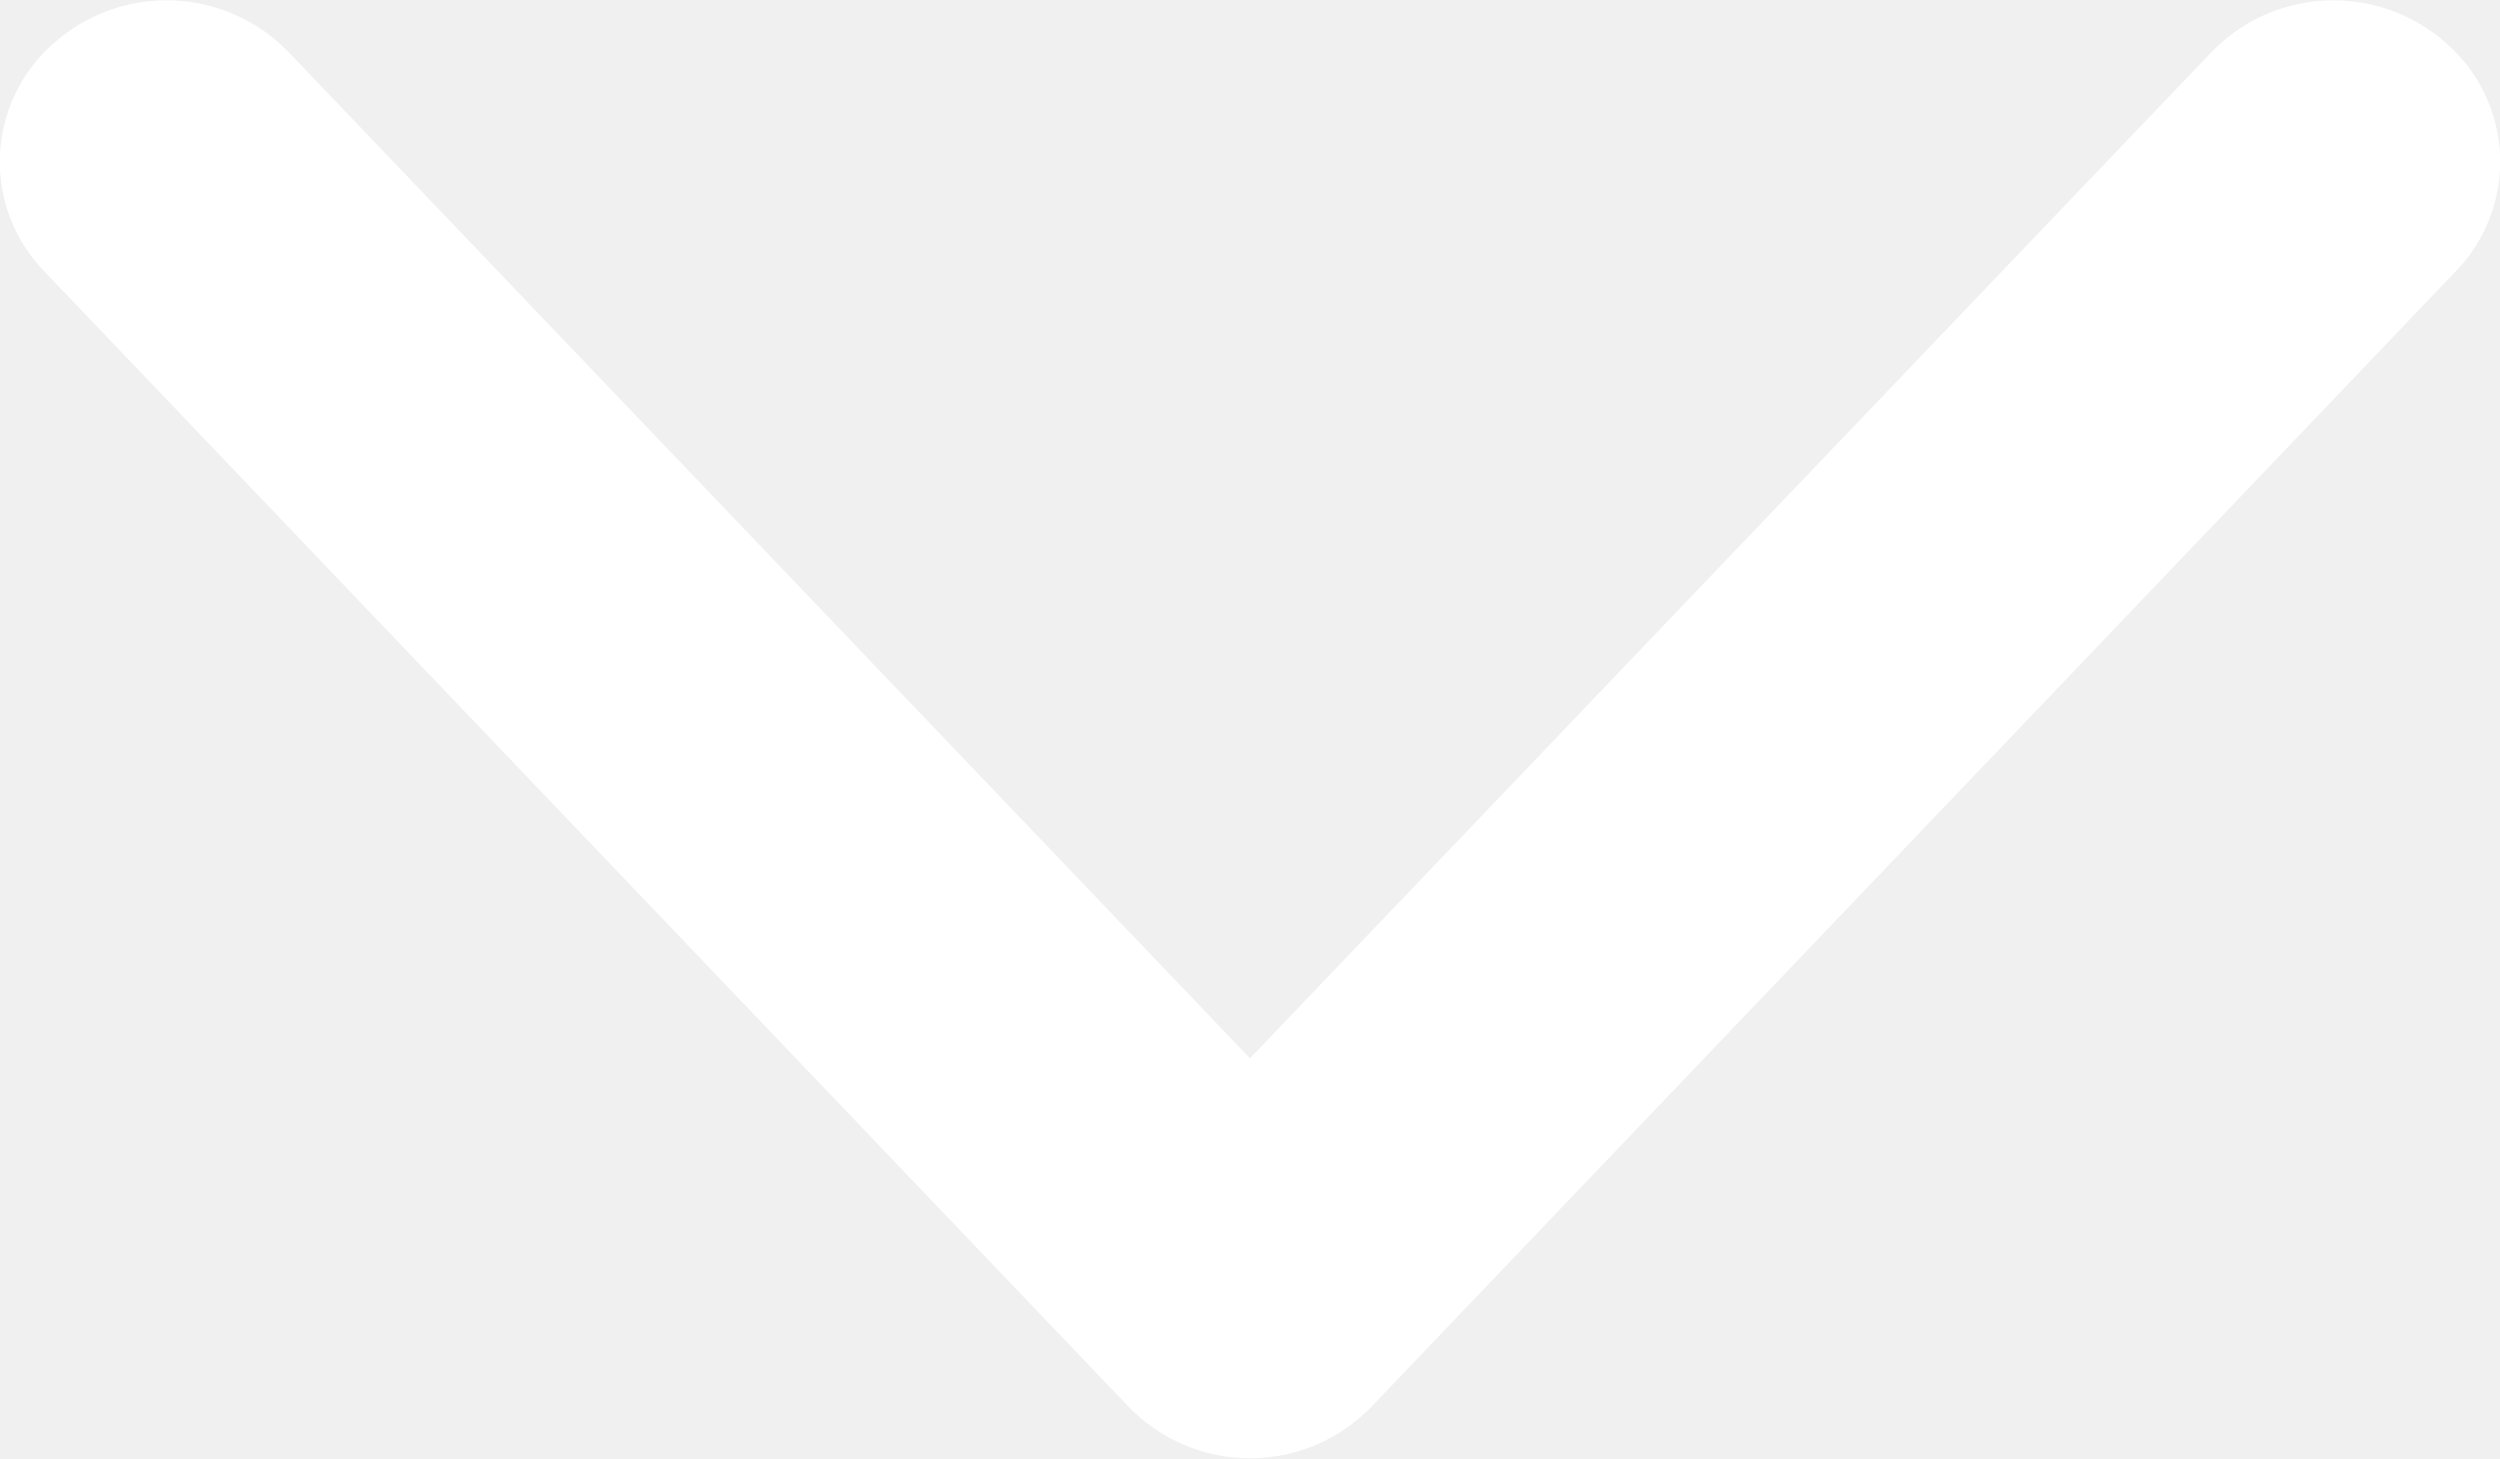
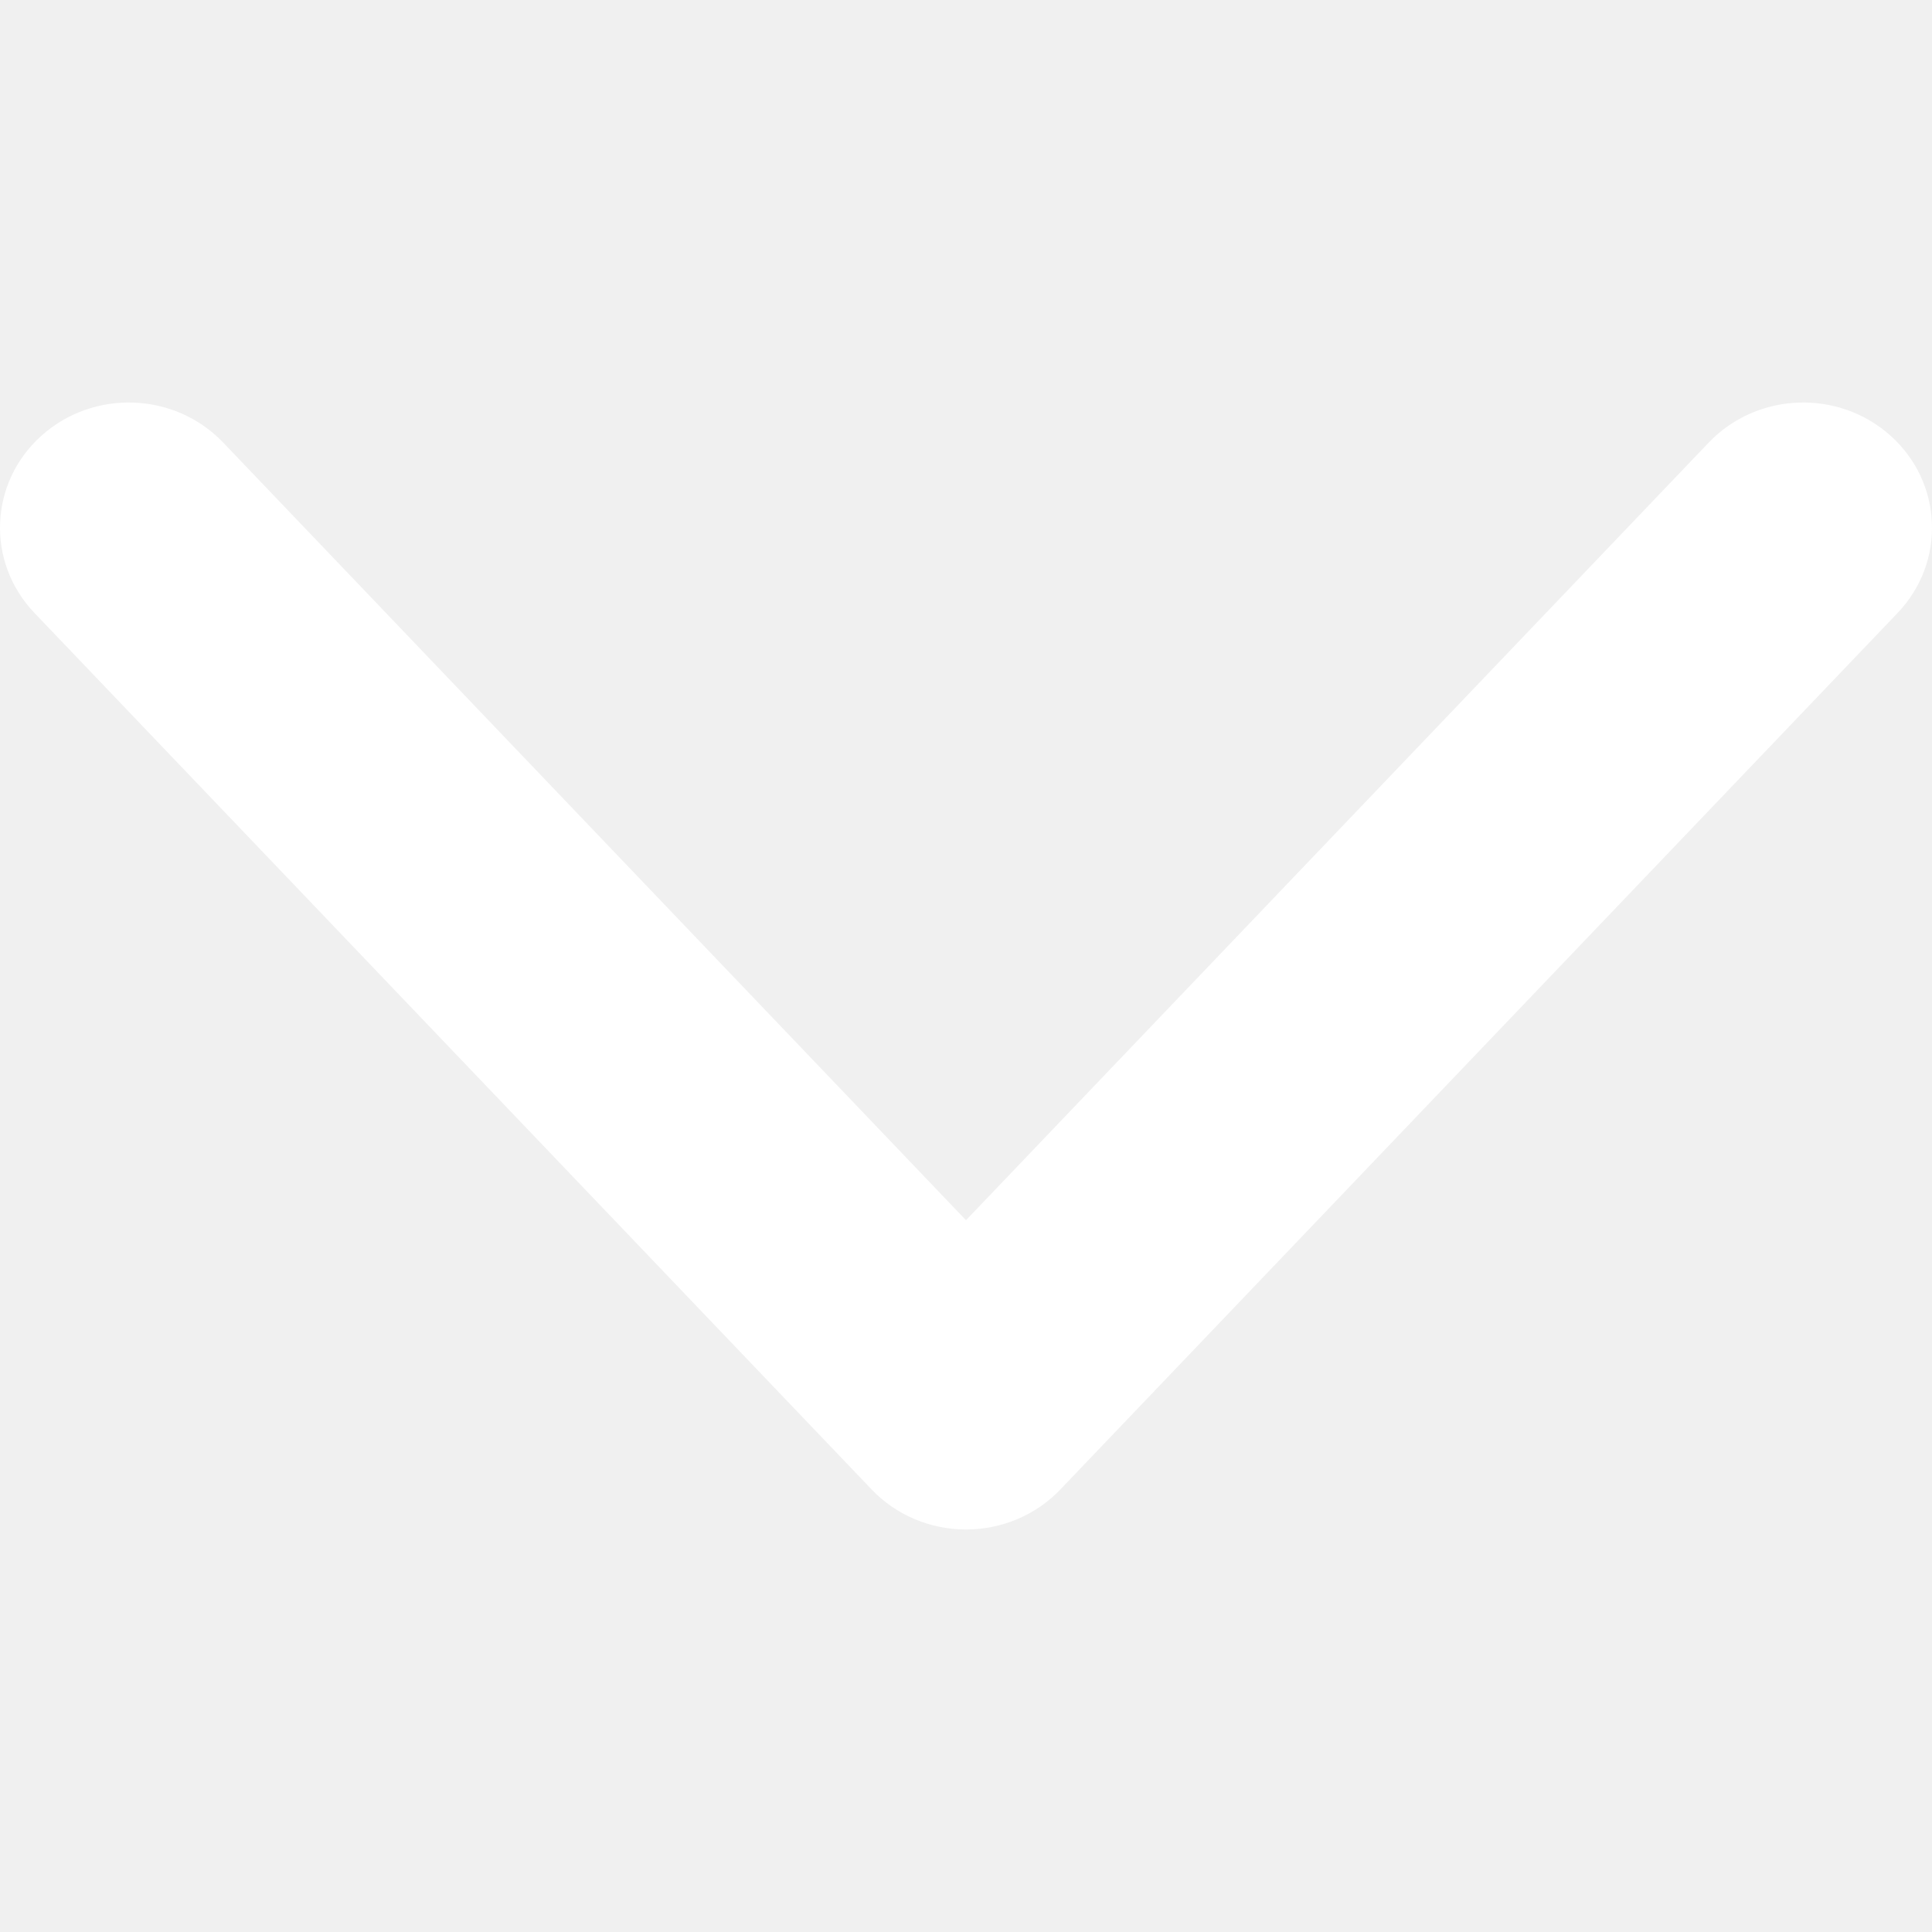
- <svg xmlns="http://www.w3.org/2000/svg" id="Layer_1" data-name="Layer 1" viewBox="0 0 24 14">
-   <defs>
-     <style>.cls-1{fill:#fff;}</style>
-   </defs>
-   <path class="cls-1" d="M23.49,5.42a1.51,1.51,0,0,1,.08,2.19L13.17,18.5a1.62,1.62,0,0,1-2.34,0L.43,7.61A1.51,1.51,0,0,1,.51,5.42a1.63,1.63,0,0,1,2.26.08L12,15.16,21.23,5.5A1.63,1.63,0,0,1,23.49,5.42Z" transform="translate(0 -5)" />
+ <svg xmlns="http://www.w3.org/2000/svg" width="24" height="24" viewBox="0 0 24 24" fill="none">
+   <path fill-rule="evenodd" clip-rule="evenodd" d="M23.489 5.416C24.136 6 24.174 6.984 23.573 7.614L13.172 18.503C12.87 18.82 12.445 19 12 19C11.555 19 11.13 18.82 10.828 18.503L0.428 7.614C-0.174 6.984 -0.136 6 0.511 5.416C1.159 4.831 2.171 4.868 2.772 5.497L12 15.158L21.227 5.497C21.829 4.868 22.841 4.831 23.489 5.416Z" fill="#ffffff" />
</svg>
